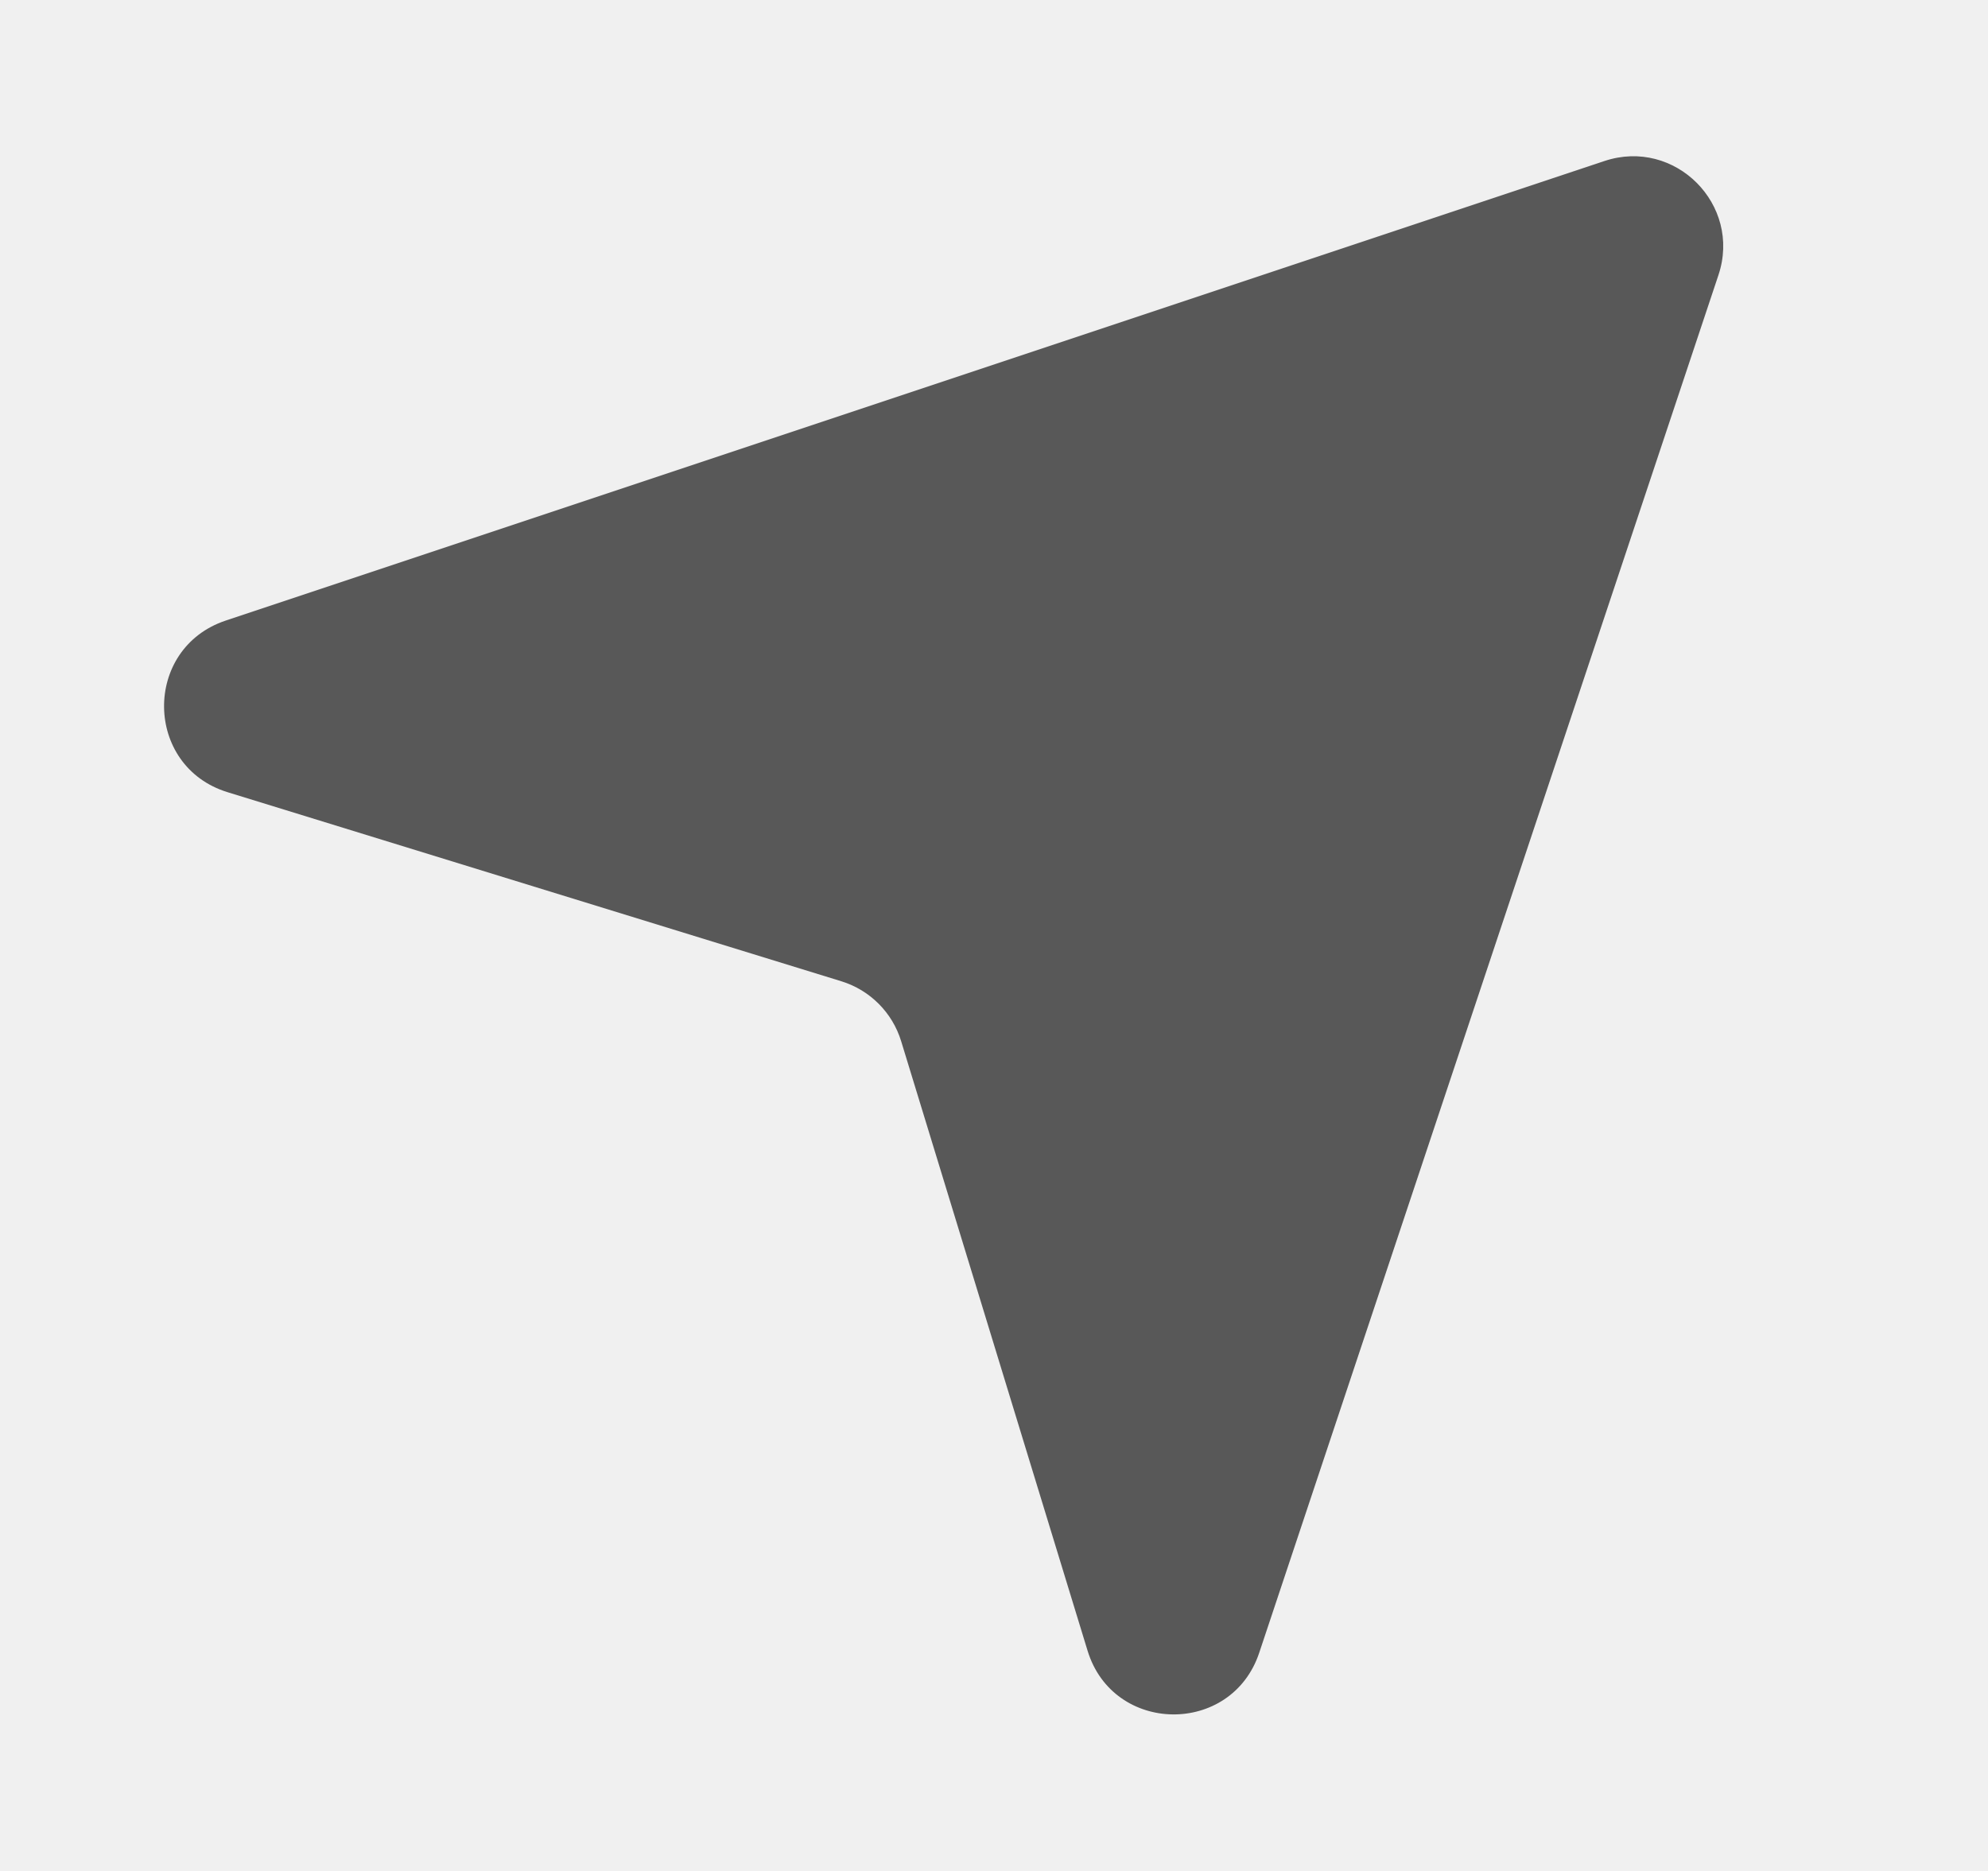
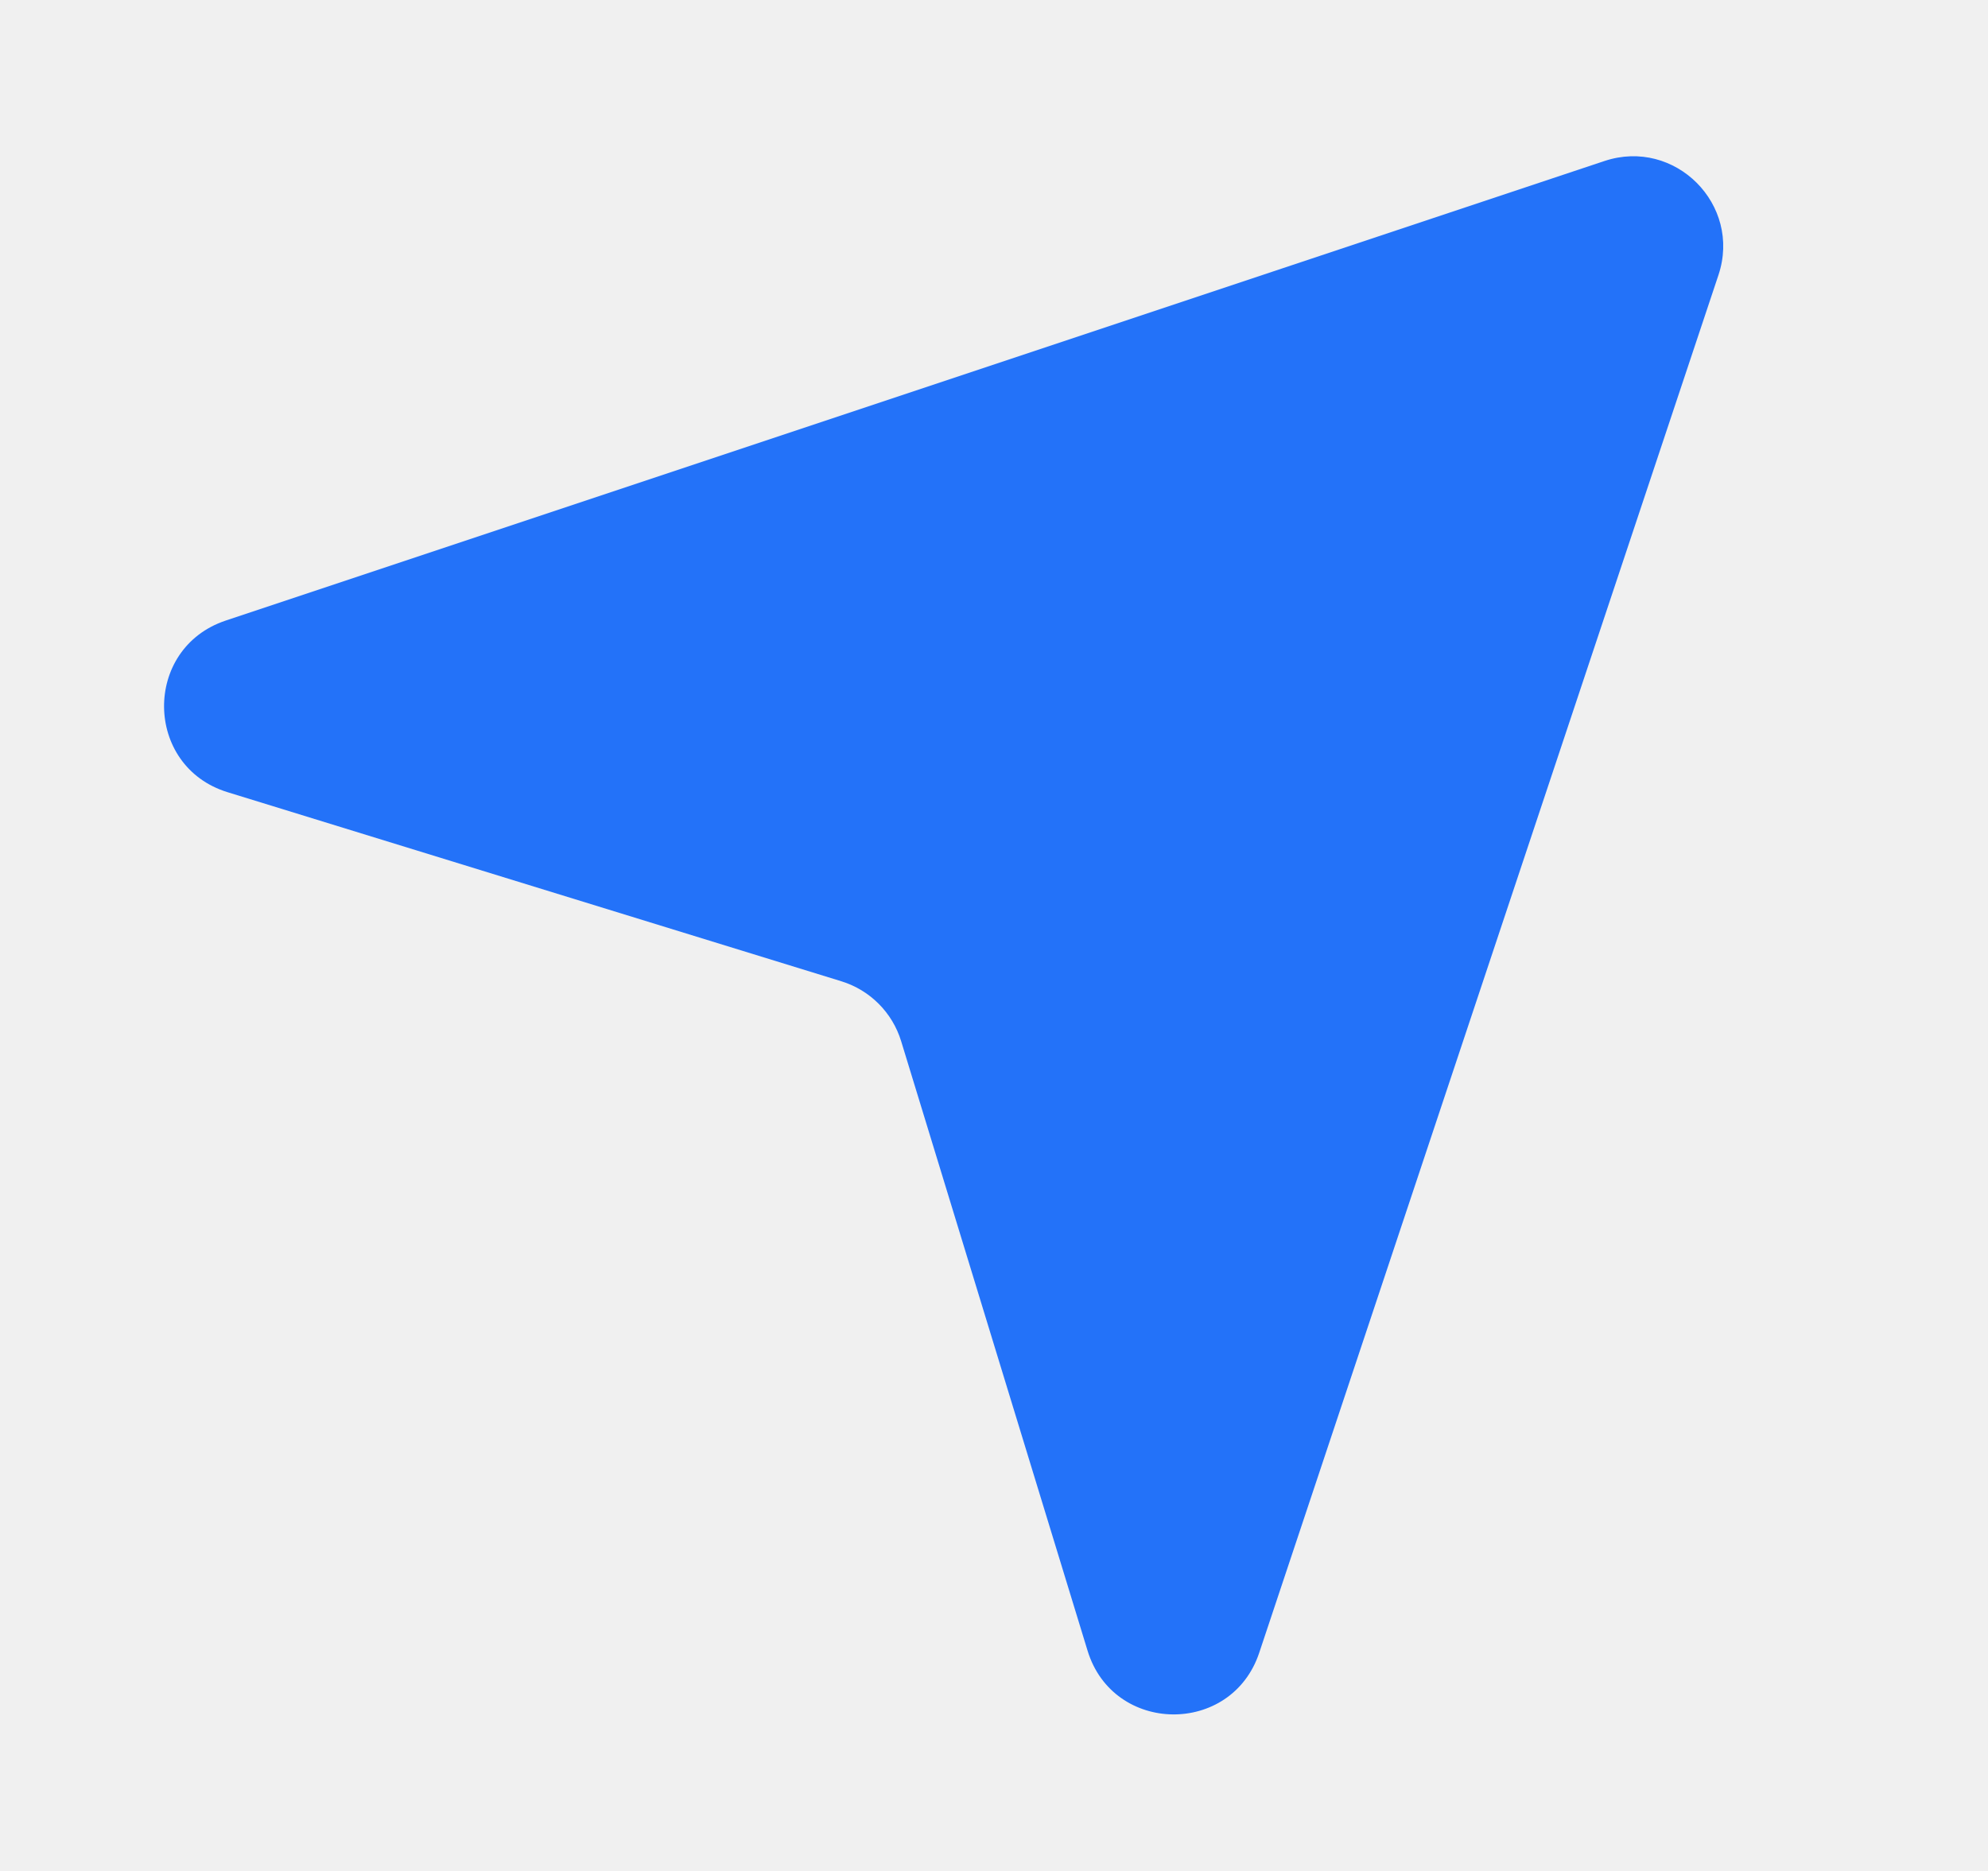
<svg xmlns="http://www.w3.org/2000/svg" width="17" height="16" viewBox="0 0 17 16" fill="none">
-   <g clip-path="url(#clip0_73_775)">
-     <path d="M14.695 2.352L10.768 14.134C10.531 14.846 9.519 14.834 9.3 14.116L7.706 8.904C7.631 8.659 7.44 8.468 7.196 8.392L1.947 6.775C1.23 6.555 1.219 5.545 1.93 5.307L13.72 1.377C14.323 1.176 14.896 1.75 14.695 2.352Z" fill="#585858" />
+   <mask id="mask0_463_75" style="mask-type:luminance" maskUnits="userSpaceOnUse" x="0" y="-1" width="17" height="17">
+     <path d="M16.069 15.999H0.069V-0.001H16.069V15.999Z" fill="white" />
+   </mask>
+   <g mask="url(#mask0_463_75)">
+     <path d="M14.695 2.352L10.768 14.134C10.531 14.846 9.519 14.834 9.3 14.116L7.706 8.904C7.631 8.659 7.44 8.468 7.196 8.392L1.947 6.775C1.23 6.555 1.219 5.545 1.93 5.307L13.72 1.377C14.323 1.176 14.896 1.75 14.695 2.352Z" fill="#2372F9" />
  </g>
-   <defs>
-     <clipPath id="clip0_73_775">
-       <rect width="16" height="16" fill="white" transform="matrix(1 0 0 -1 0.0693359 15.999)" />
-     </clipPath>
-   </defs>
</svg>
